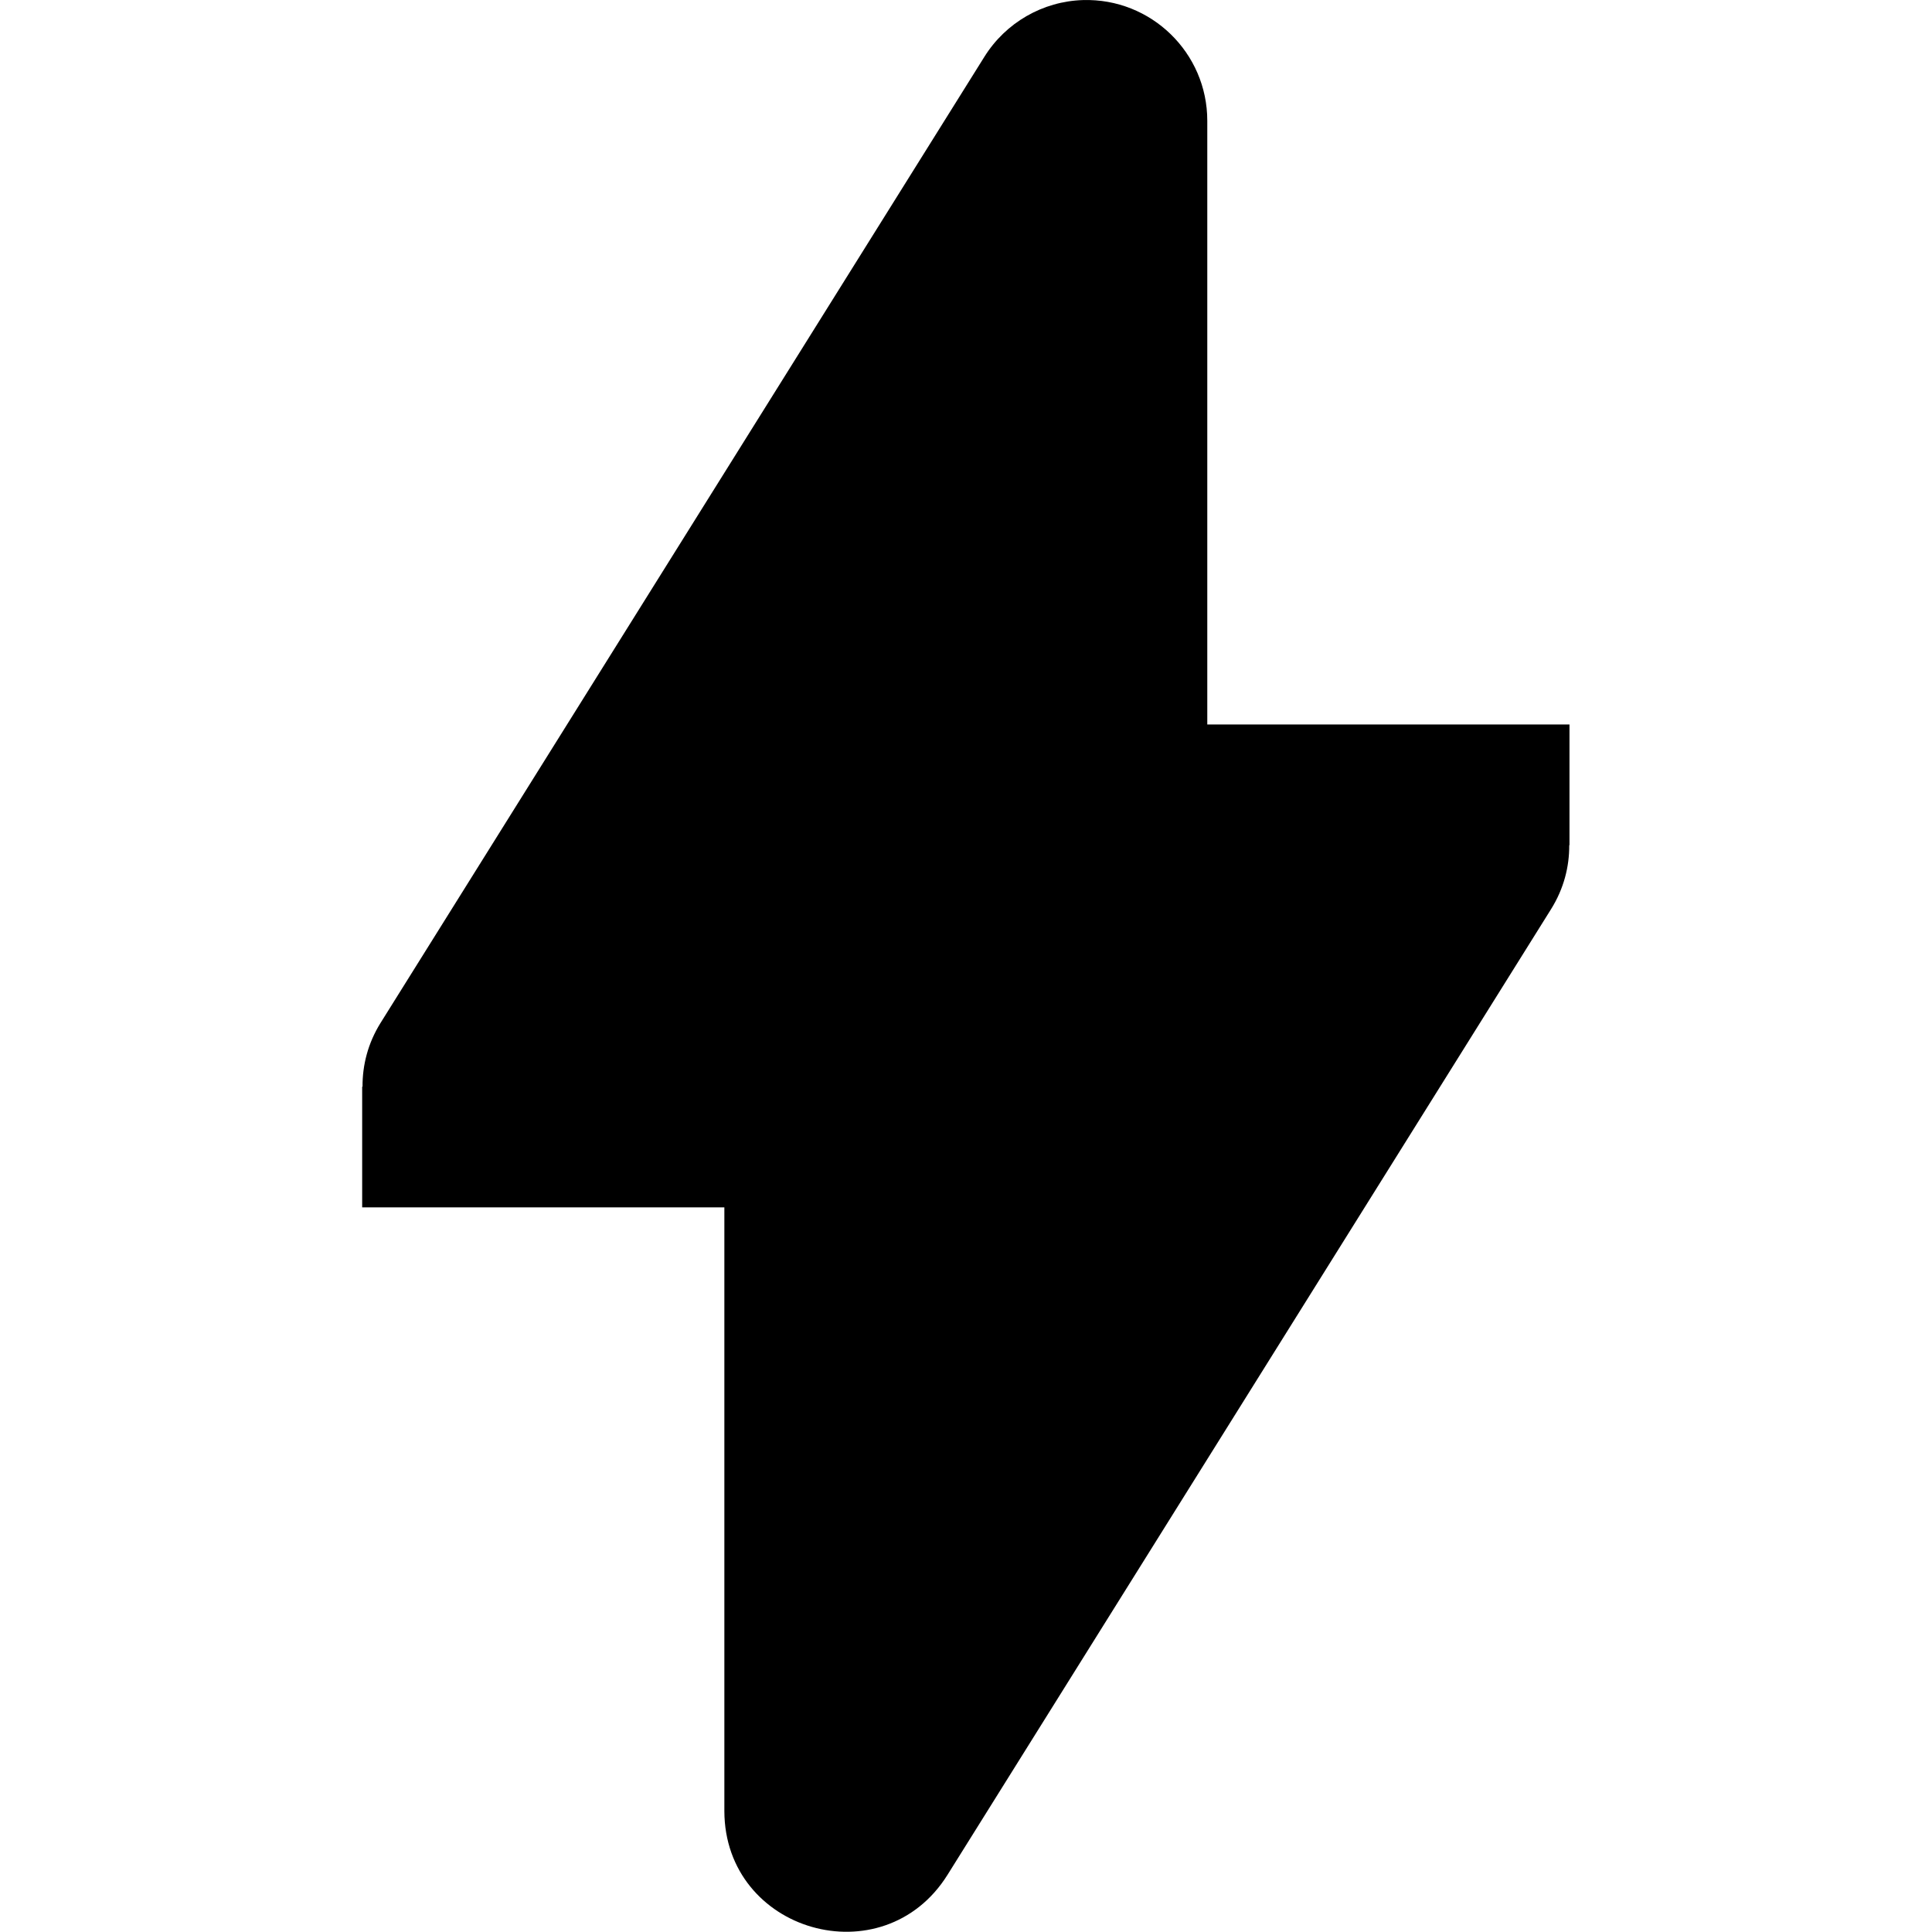
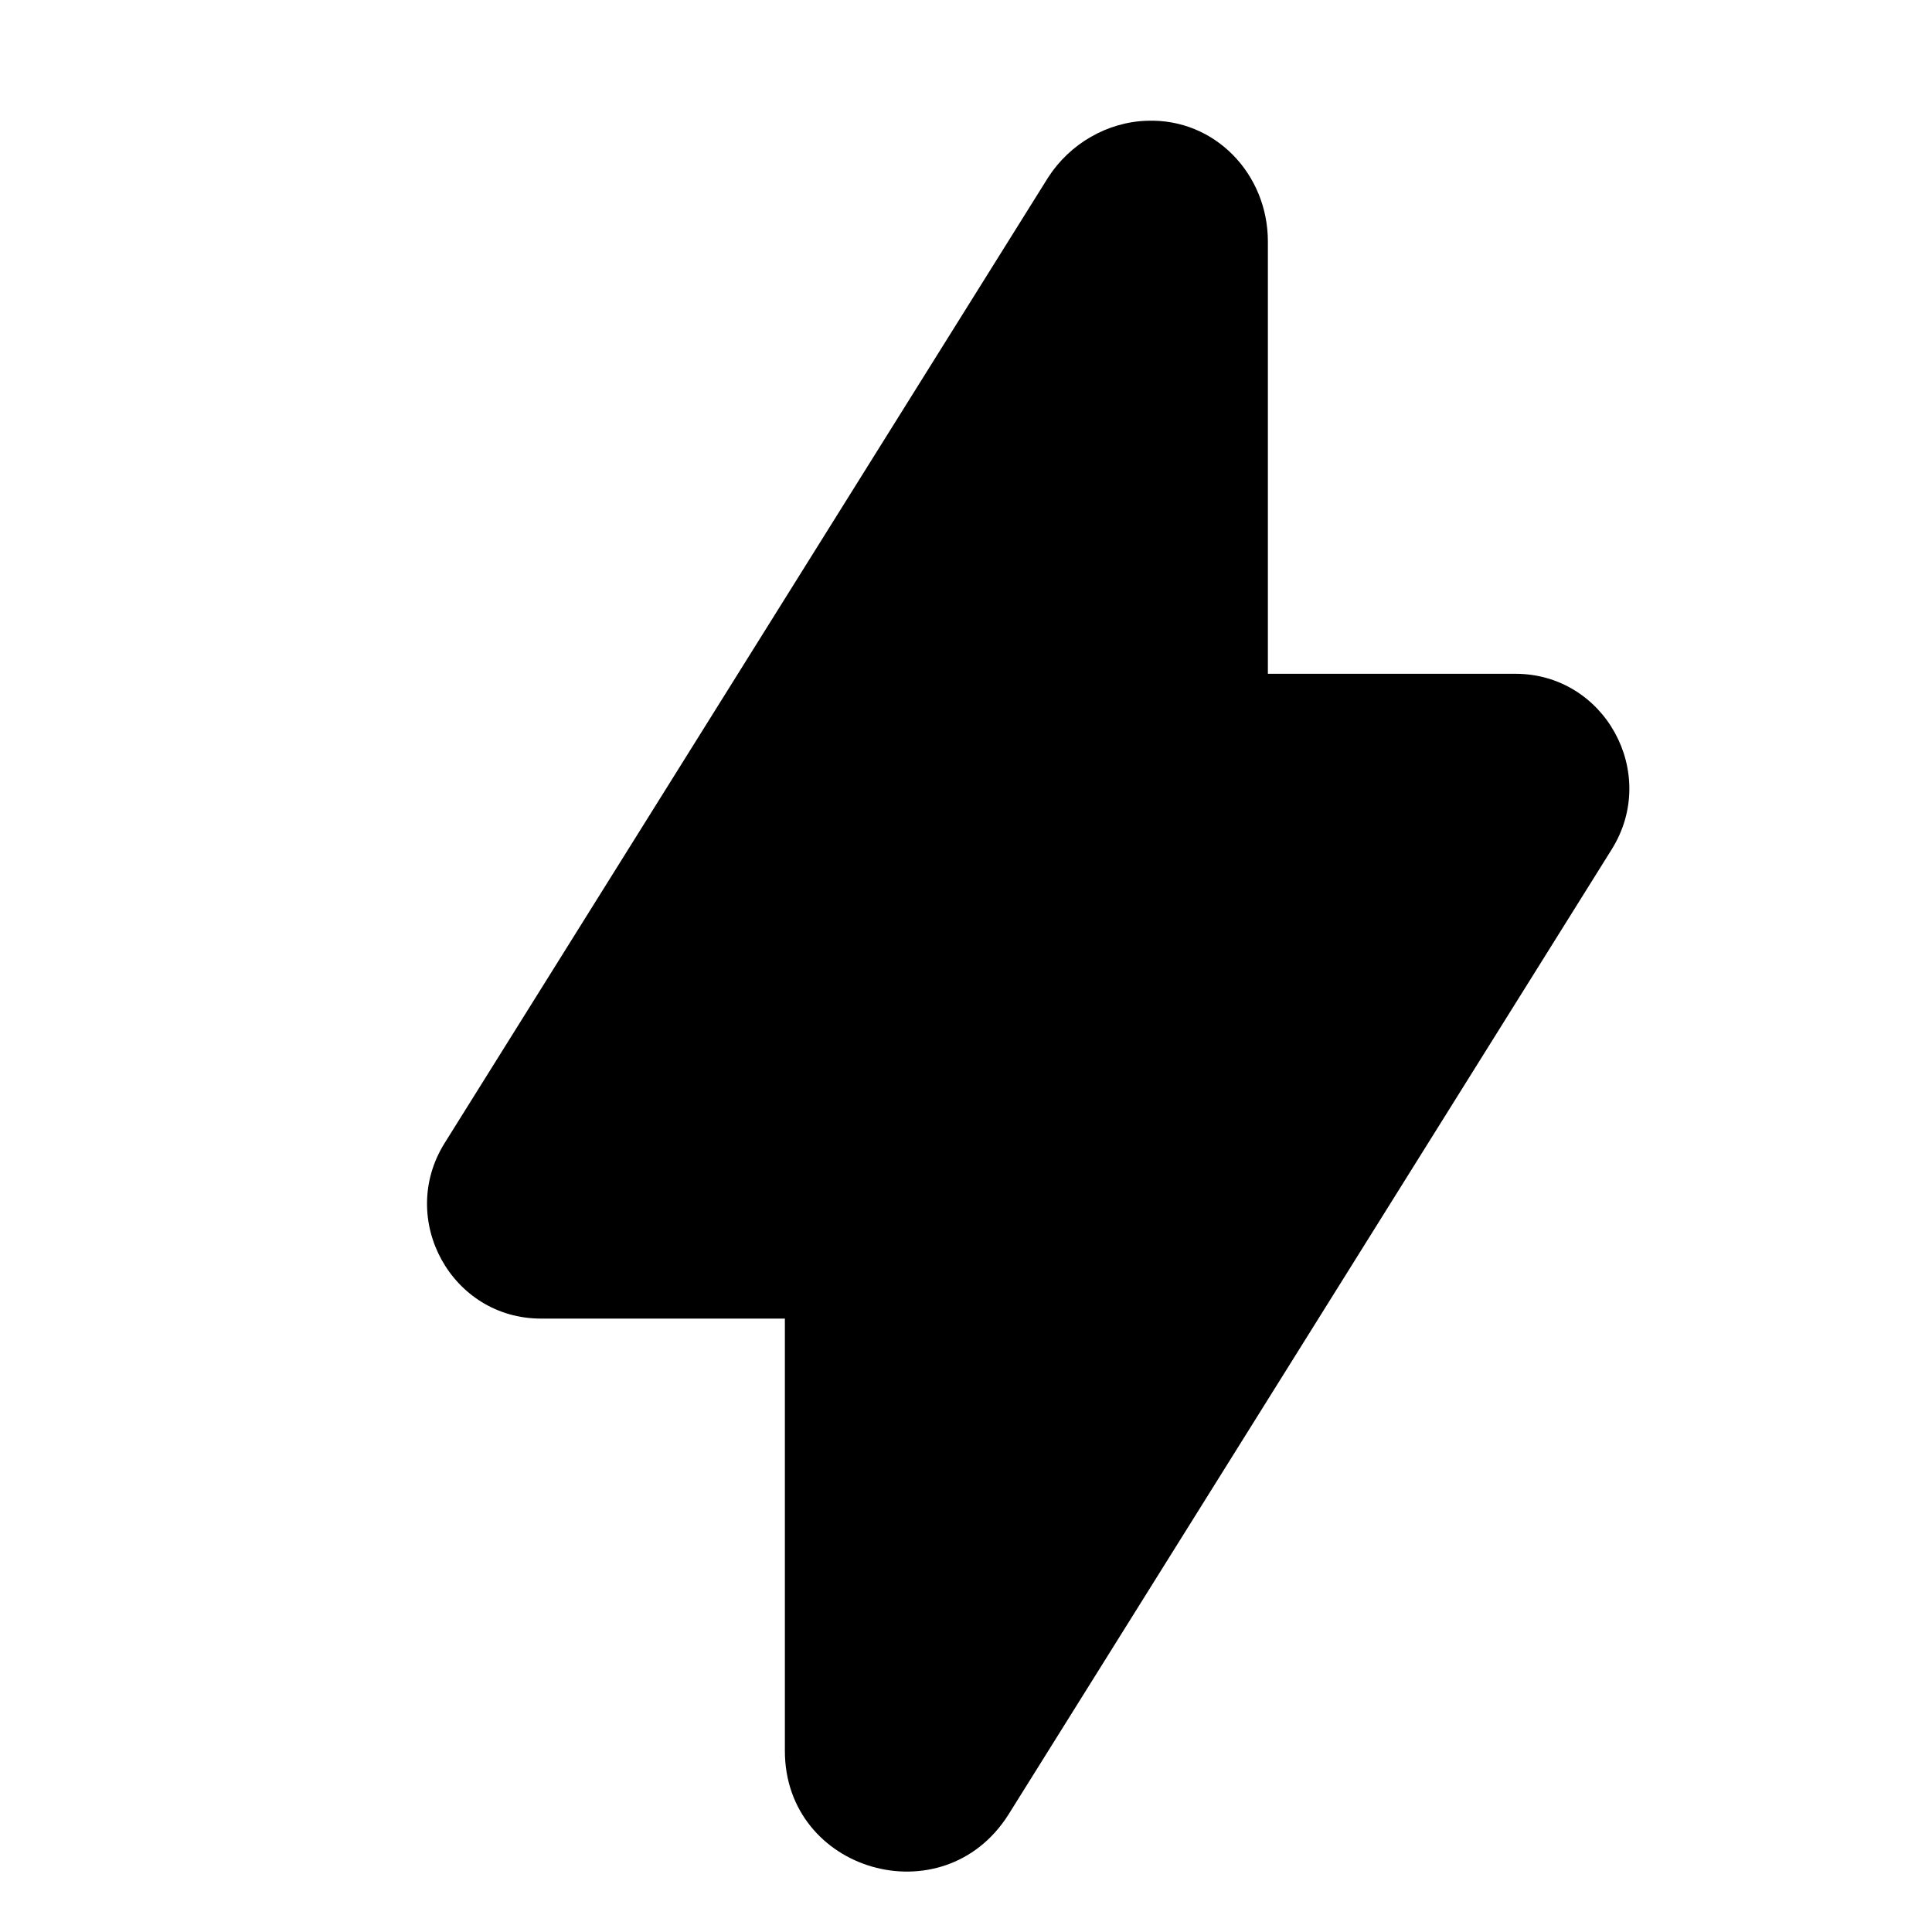
- <svg xmlns="http://www.w3.org/2000/svg" width="4.233mm" height="4.234mm" viewBox="0 0 4.233 4.234" version="1.1" id="svg8328">
-   <defs id="defs8325" />
-   <g id="layer1" transform="translate(-53.59205,-158.9628)">
-     <g id="g313236" transform="matrix(0.2645833,0,0,0.2645833,-156.911,140.7651)" style="fill:currentColor">
-       <g id="g2143" transform="translate(735.602,-251.2208)">
-         <rect style="fill:none" id="rect2029" width="16" height="16" x="60" y="320" />
-         <path style="fill:currentColor" d="m 68.971,320 c -0.334,0.01 -0.641,0.187 -0.818,0.471 l -5,8 c -0.106,0.17 -0.151,0.352 -0.15,0.529 H 63 v 1 h 1 2 v 5 c 0.002,1.003 1.315,1.38 1.848,0.529 l 5,-8 c 0.106,-0.17 0.151,-0.352 0.15,-0.529 H 73 v -1 h -1 -2 v -5 c 1.84e-4,-0.564 -0.466,-1.016 -1.029,-1 z" id="path2037" mask="none" />
-       </g>
-     </g>
-   </g>
+ <svg xmlns="http://www.w3.org/2000/svg" width="16" height="16" viewBox="0 0 16 16">
+   <path d="M 9.5 1 C 9.17 1.01 8.86 1.19 8.68 1.47 L 3.68 9.47 C 3.29 10.1 3.74 10.92 4.48 10.92 L 6.5 10.92 L 6.5 14.5 C 6.5 15.5 7.81 15.88 8.35 15.03 L 13.35 7.03 C 13.74 6.4 13.29 5.58 12.55 5.58 L 10.5 5.58 L 10.5 2 C 10.5 1.44 10.06 0.98 9.5 1 Z" />
</svg>
